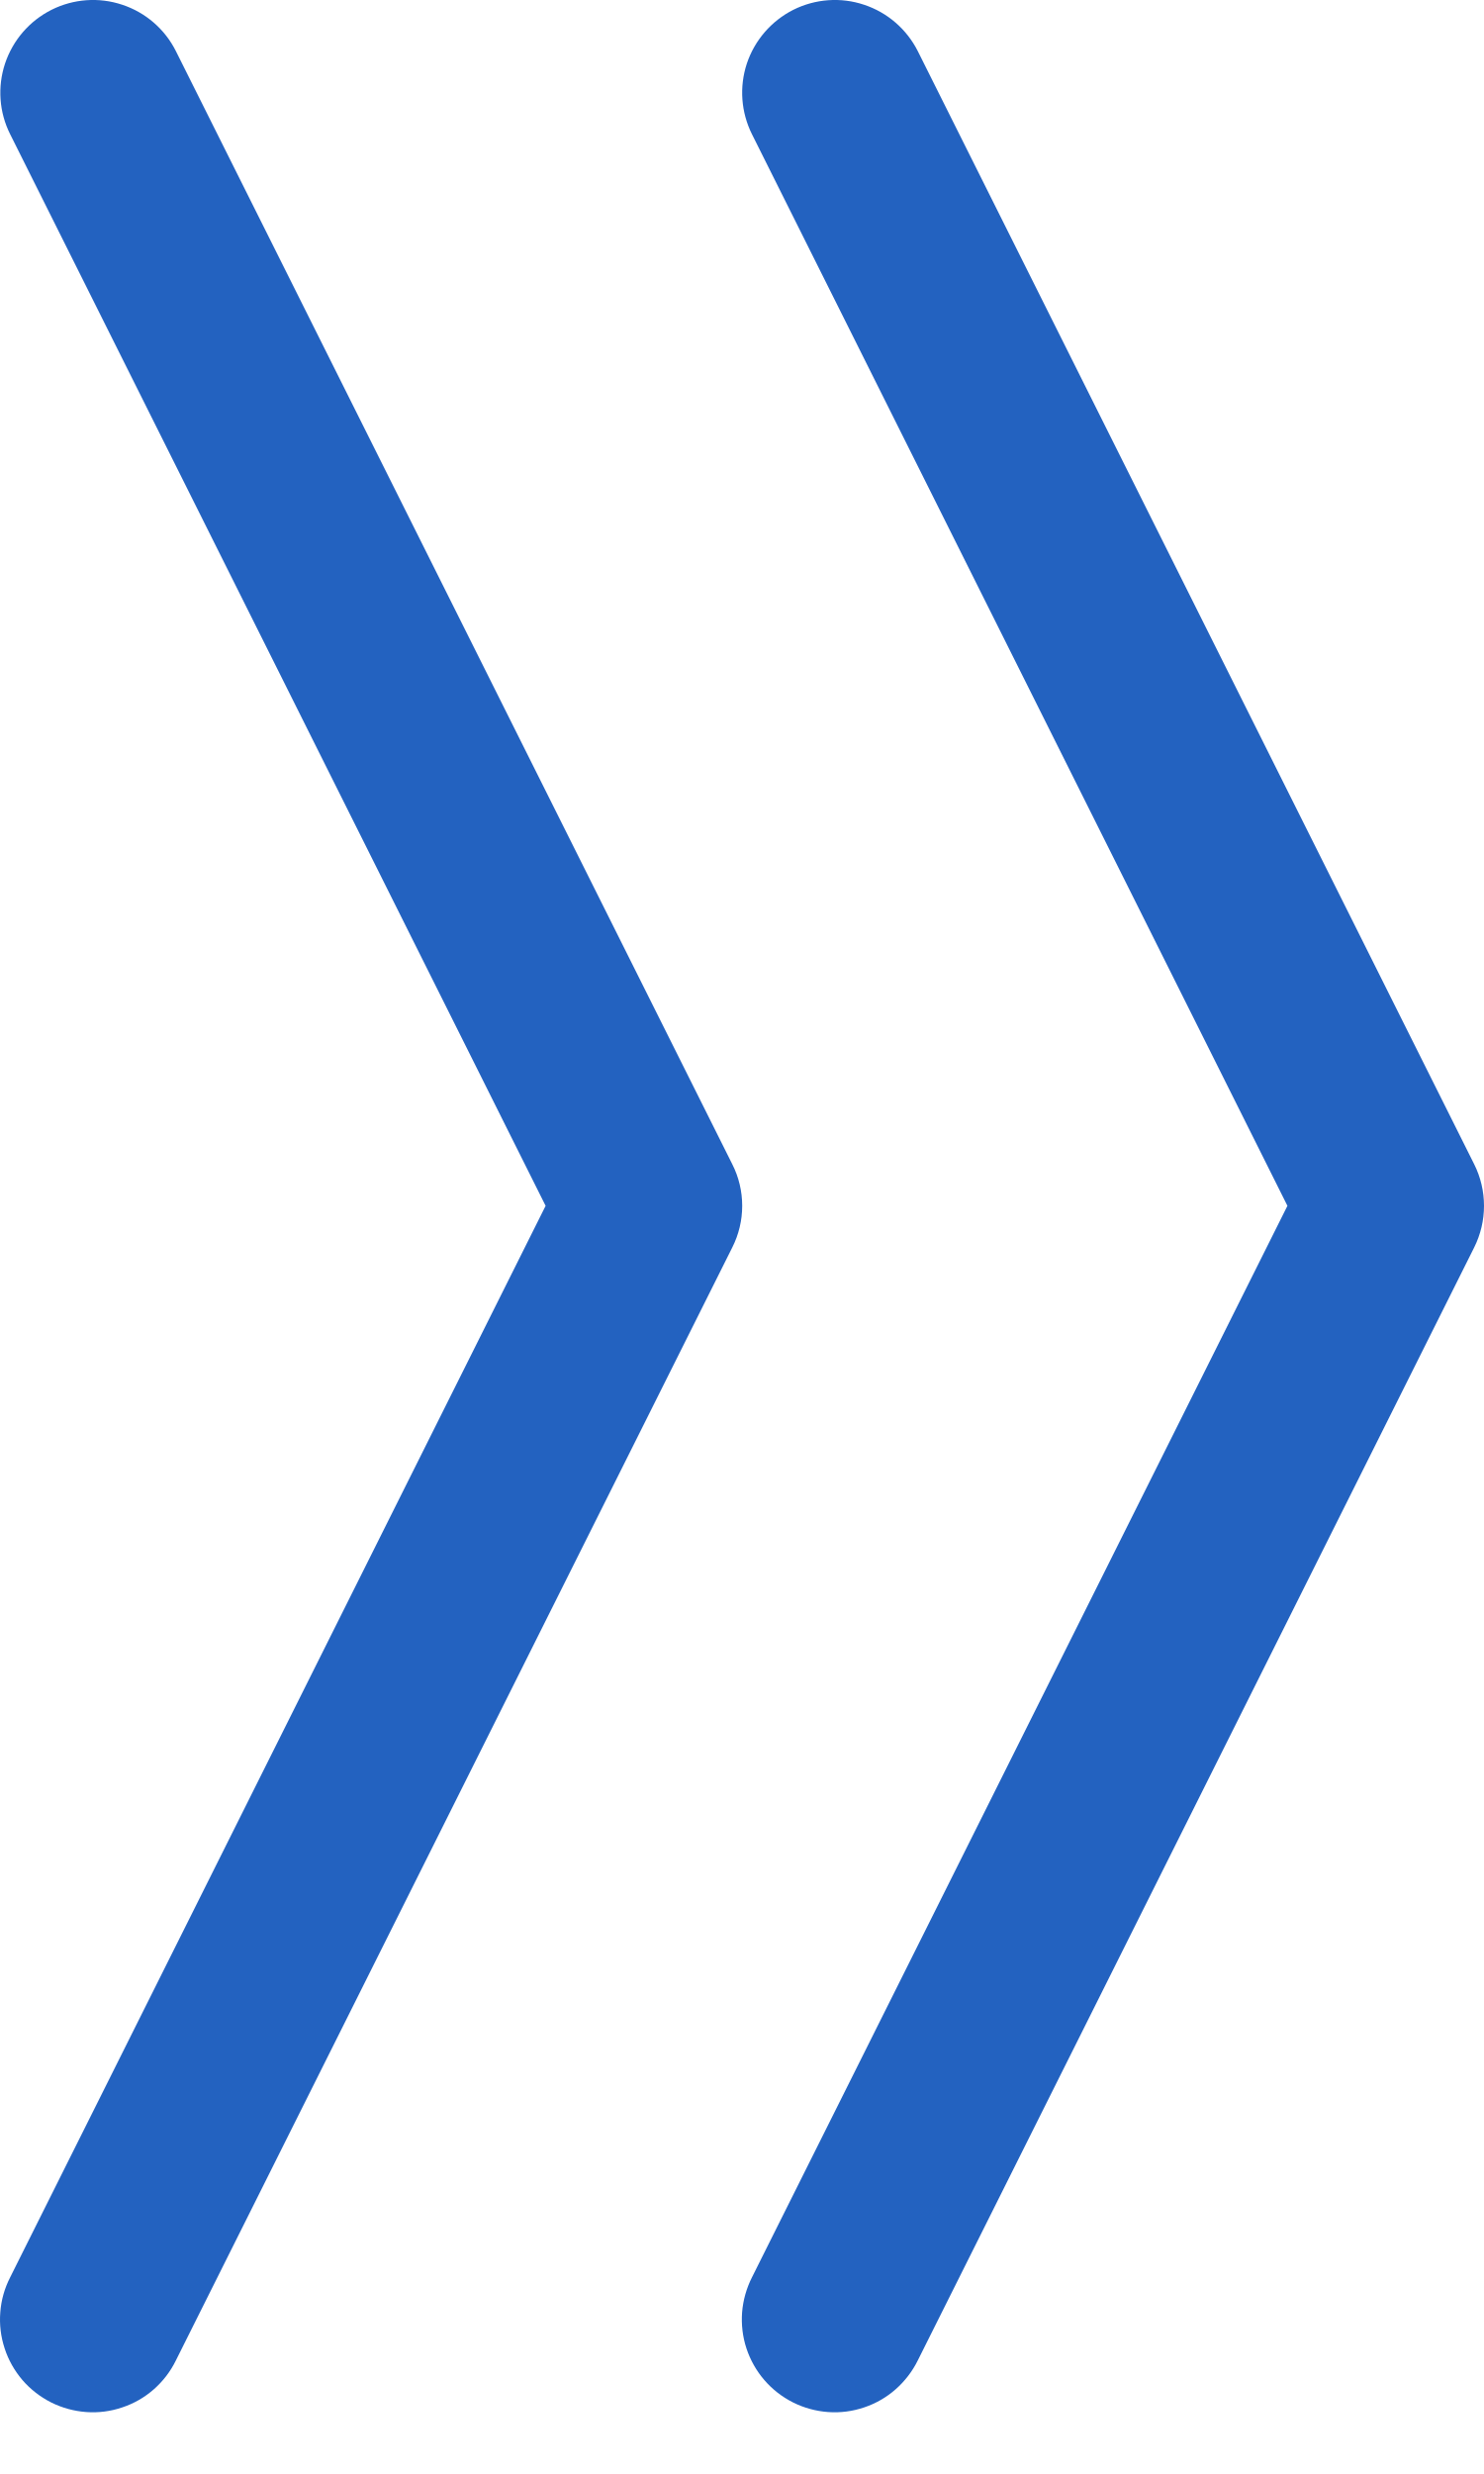
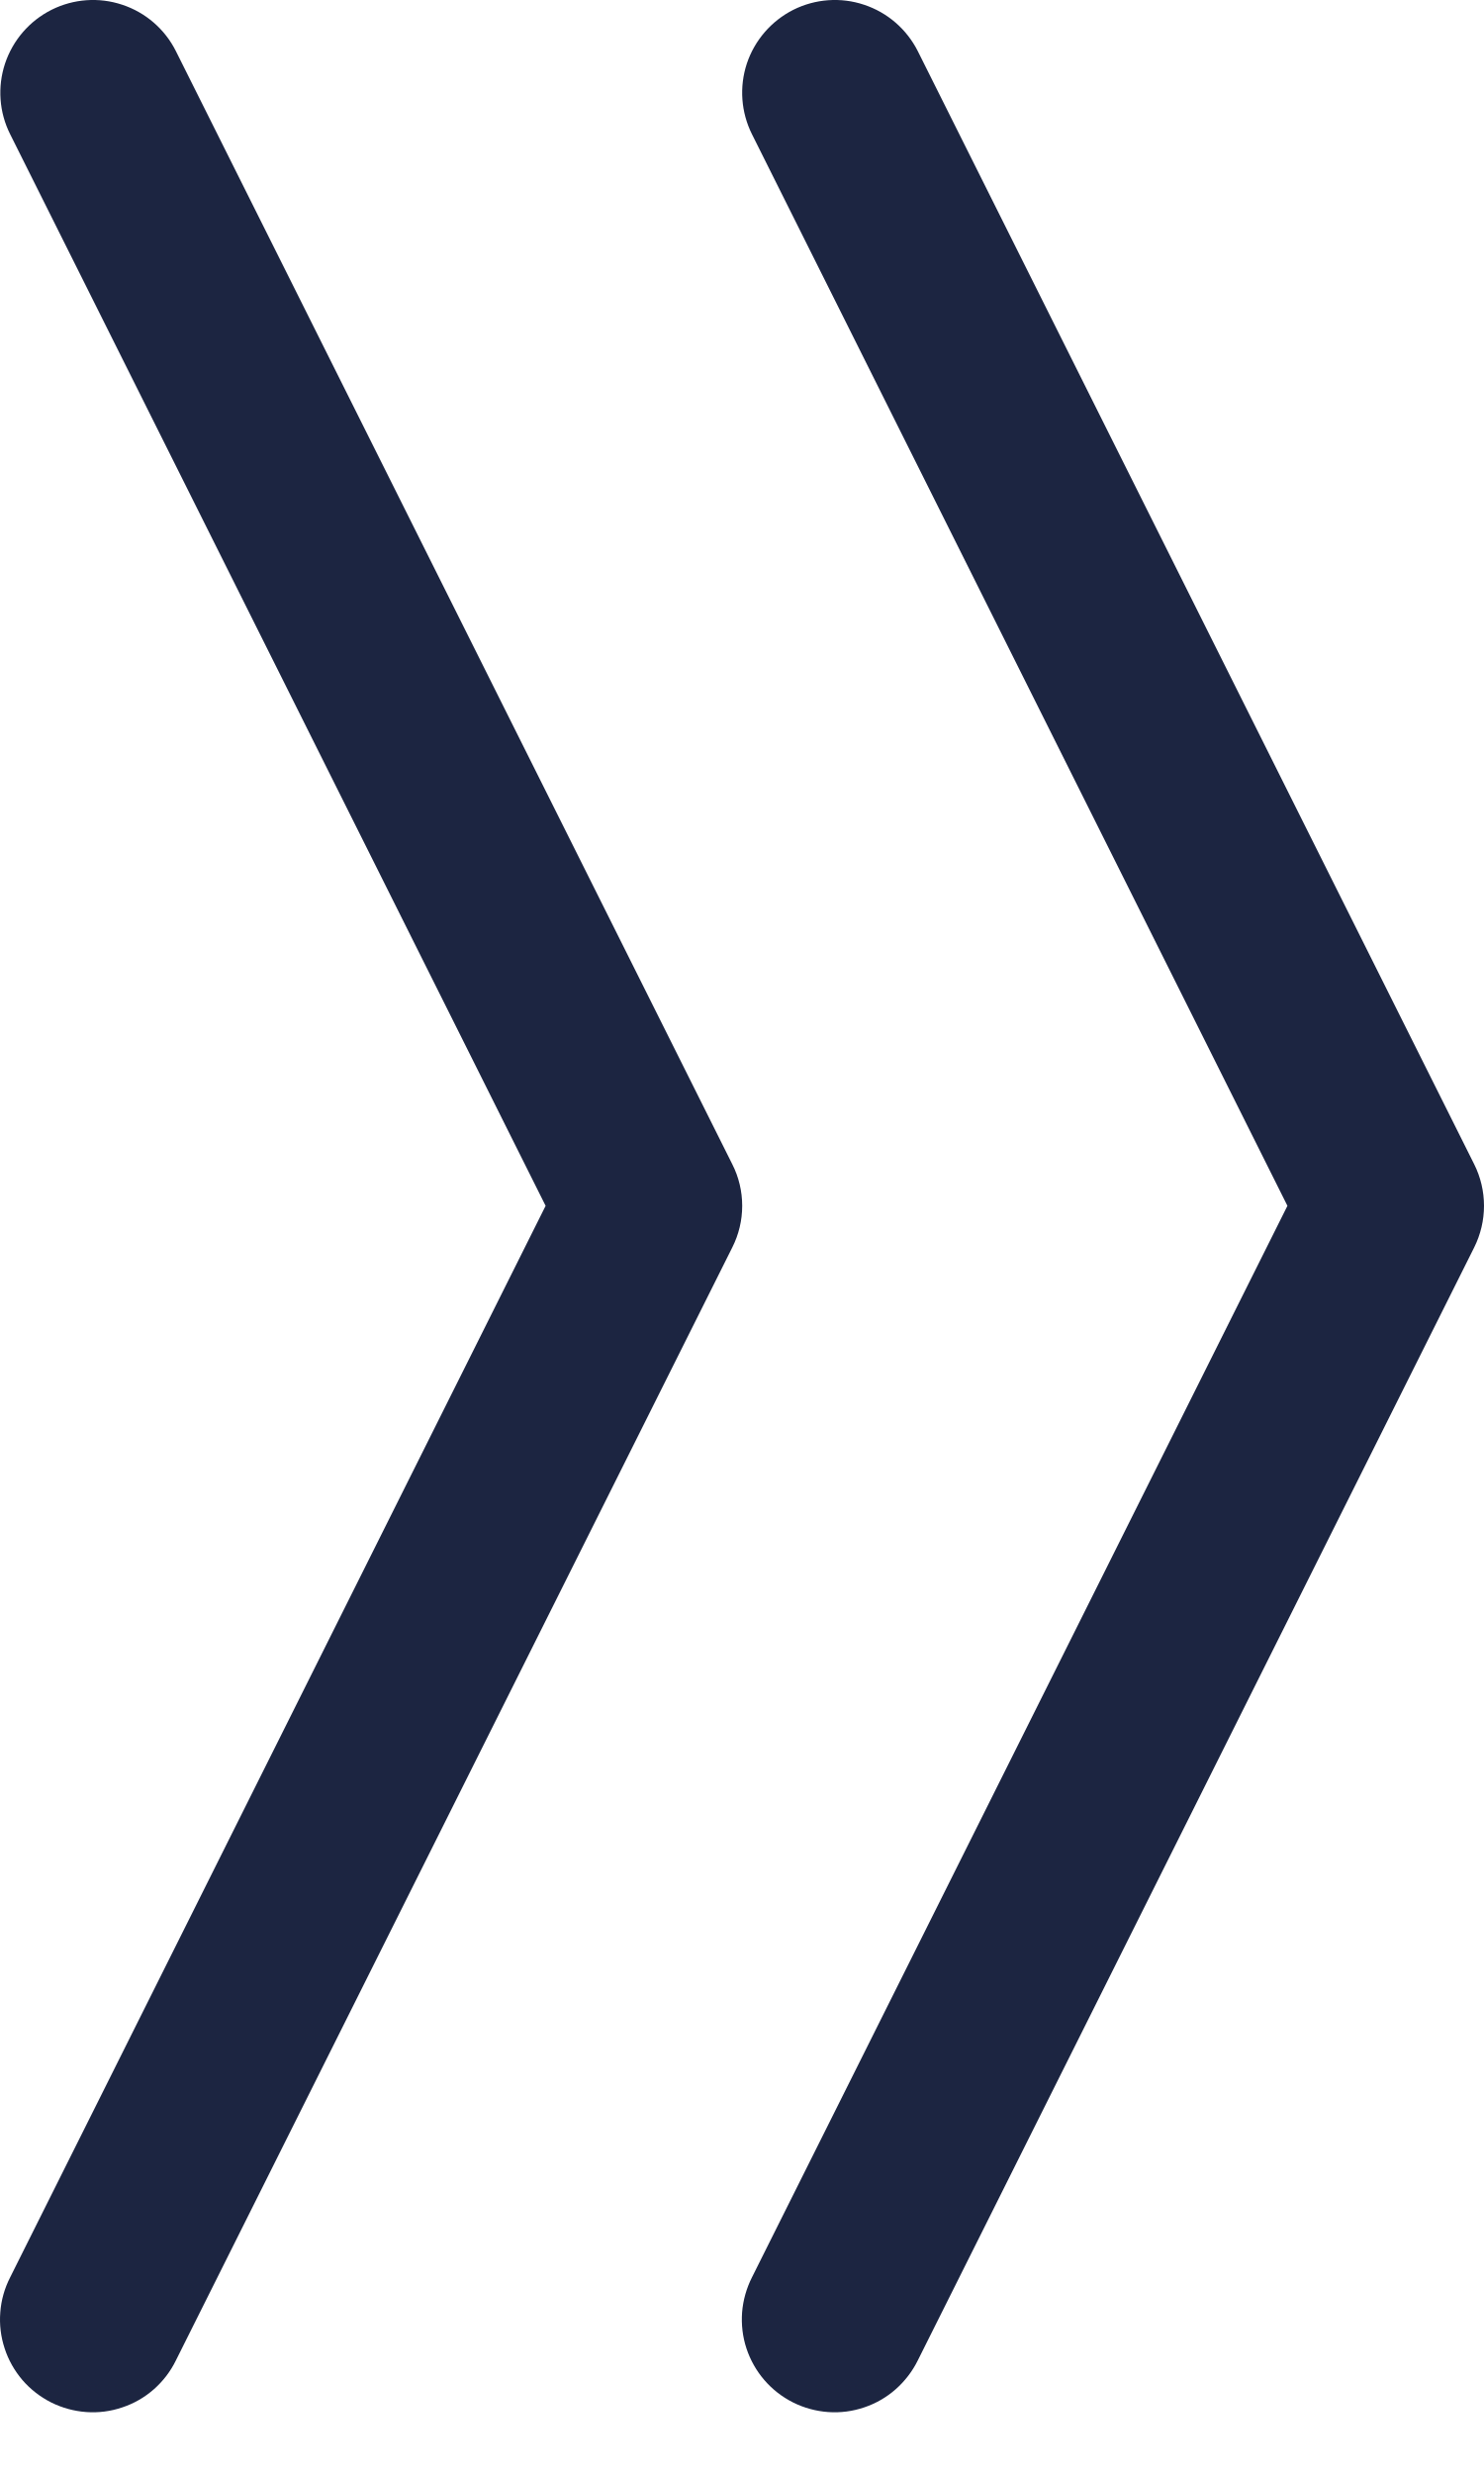
<svg xmlns="http://www.w3.org/2000/svg" width="15" height="25" viewBox="0 0 15 25" fill="none">
-   <path fill-rule="evenodd" clip-rule="evenodd" d="M0.521 0.099C0.743 -0.012 1 -0.031 1.236 0.048C1.472 0.126 1.667 0.295 1.778 0.517L7.402 11.765C7.468 11.895 7.502 12.039 7.502 12.185C7.502 12.331 7.468 12.474 7.402 12.605L1.778 23.852C1.724 23.963 1.648 24.062 1.555 24.144C1.462 24.226 1.354 24.288 1.236 24.327C1.119 24.367 0.995 24.383 0.872 24.374C0.748 24.365 0.628 24.332 0.517 24.277C0.407 24.221 0.308 24.145 0.227 24.051C0.147 23.957 0.085 23.849 0.047 23.731C0.008 23.613 -0.007 23.489 0.003 23.366C0.012 23.243 0.046 23.123 0.103 23.012L5.515 12.185L0.103 1.357C-0.009 1.135 -0.027 0.878 0.051 0.642C0.13 0.406 0.298 0.211 0.521 0.099Z" fill="#2362C0" />
-   <path fill-rule="evenodd" clip-rule="evenodd" d="M8.019 0.099C8.241 -0.012 8.499 -0.031 8.734 0.048C8.97 0.126 9.165 0.295 9.277 0.517L14.901 11.765C14.966 11.895 15 12.039 15 12.185C15 12.331 14.966 12.474 14.901 12.605L9.277 23.852C9.222 23.963 9.146 24.062 9.053 24.144C8.96 24.226 8.852 24.288 8.735 24.327C8.617 24.367 8.494 24.383 8.37 24.374C8.247 24.365 8.126 24.332 8.016 24.277C7.905 24.221 7.807 24.145 7.726 24.051C7.645 23.957 7.584 23.849 7.545 23.731C7.506 23.613 7.492 23.489 7.501 23.366C7.511 23.243 7.545 23.123 7.601 23.012L13.013 12.185L7.601 1.357C7.49 1.135 7.471 0.878 7.549 0.642C7.628 0.406 7.797 0.211 8.019 0.099Z" fill="#2362C0" />
+   <path fill-rule="evenodd" clip-rule="evenodd" d="M0.521 0.099C0.743 -0.012 1 -0.031 1.236 0.048C1.472 0.126 1.667 0.295 1.778 0.517L7.402 11.765C7.468 11.895 7.502 12.039 7.502 12.185C7.502 12.331 7.468 12.474 7.402 12.605L1.778 23.852C1.724 23.963 1.648 24.062 1.555 24.144C1.462 24.226 1.354 24.288 1.236 24.327C1.119 24.367 0.995 24.383 0.872 24.374C0.748 24.365 0.628 24.332 0.517 24.277C0.407 24.221 0.308 24.145 0.227 24.051C0.147 23.957 0.085 23.849 0.047 23.731C0.008 23.613 -0.007 23.489 0.003 23.366C0.012 23.243 0.046 23.123 0.103 23.012L5.515 12.185L0.103 1.357C-0.009 1.135 -0.027 0.878 0.051 0.642C0.13 0.406 0.298 0.211 0.521 0.099Z" fill="#1c2541" />
+   <path fill-rule="evenodd" clip-rule="evenodd" d="M8.019 0.099C8.241 -0.012 8.499 -0.031 8.734 0.048C8.97 0.126 9.165 0.295 9.277 0.517L14.901 11.765C14.966 11.895 15 12.039 15 12.185C15 12.331 14.966 12.474 14.901 12.605L9.277 23.852C9.222 23.963 9.146 24.062 9.053 24.144C8.96 24.226 8.852 24.288 8.735 24.327C8.617 24.367 8.494 24.383 8.37 24.374C8.247 24.365 8.126 24.332 8.016 24.277C7.905 24.221 7.807 24.145 7.726 24.051C7.645 23.957 7.584 23.849 7.545 23.731C7.506 23.613 7.492 23.489 7.501 23.366C7.511 23.243 7.545 23.123 7.601 23.012L13.013 12.185L7.601 1.357C7.49 1.135 7.471 0.878 7.549 0.642C7.628 0.406 7.797 0.211 8.019 0.099Z" fill="#1c2541" />
</svg>
